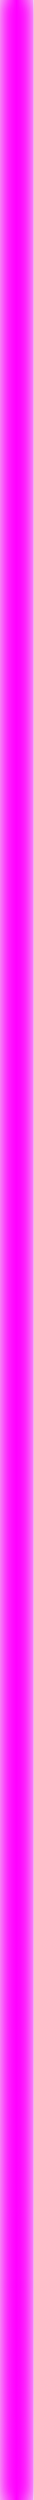
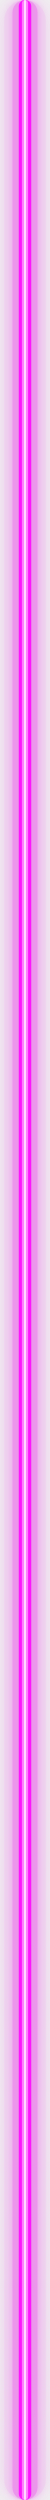
- <svg xmlns="http://www.w3.org/2000/svg" width="32" height="2400" viewBox="0 0 32 2400">
+ <svg xmlns="http://www.w3.org/2000/svg" width="48" height="2400" viewBox="0 0 48 2400">
  <defs>
-     <filter id="glow">
-       <feGaussianBlur stdDeviation="8" result="coloredBlur" />
+     <filter id="outerGlow" x="-50%" y="-1%" width="200%" height="102%">
+       <feGaussianBlur stdDeviation="10" result="blur1" />
      <feMerge>
-         <feMergeNode in="coloredBlur" />
+         <feMergeNode in="blur1" />
+         <feMergeNode in="blur1" />
        <feMergeNode in="SourceGraphic" />
      </feMerge>
    </filter>
-     <linearGradient id="laserGradient" x1="0%" y1="0%" x2="100%" y2="0%">
-       <stop offset="0%" style="stop-color:#ff00ff;stop-opacity:0.3" />
-       <stop offset="50%" style="stop-color:#ff00ff;stop-opacity:1" />
-       <stop offset="100%" style="stop-color:#ff00ff;stop-opacity:0.3" />
-     </linearGradient>
+     <filter id="innerGlow" x="-30%" y="-1%" width="160%" height="102%">
+       <feGaussianBlur stdDeviation="4" result="blur2" />
+       <feMerge>
+         <feMergeNode in="blur2" />
+         <feMergeNode in="SourceGraphic" />
+       </feMerge>
+     </filter>
  </defs>
-   <rect x="0" y="0" width="32" height="2400" fill="url(#laserGradient)" filter="url(#glow)" />
+   <rect x="4" y="0" width="40" height="2400" rx="20" fill="#e500e5" opacity="0.12" filter="url(#outerGlow)" />
+   <rect x="12" y="0" width="24" height="2400" rx="12" fill="#e500e5" opacity="0.3" filter="url(#innerGlow)" />
+   <rect x="18" y="0" width="12" height="2400" rx="6" fill="#ff00ff" opacity="0.85" />
+   <rect x="21" y="0" width="6" height="2400" rx="3" fill="#ff80ff" opacity="0.95" />
+   <rect x="23" y="0" width="2" height="2400" rx="1" fill="#ffffff" opacity="0.7" />
</svg>
